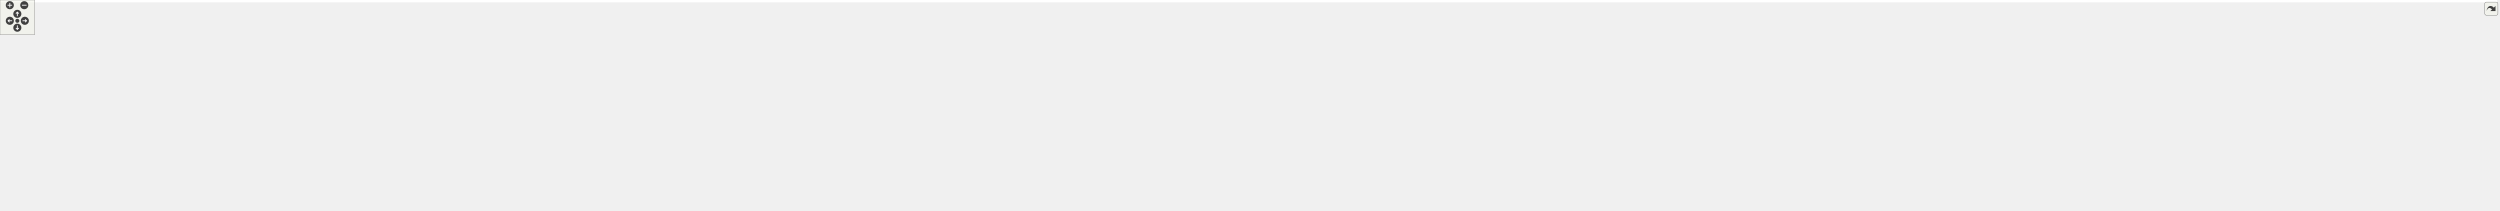
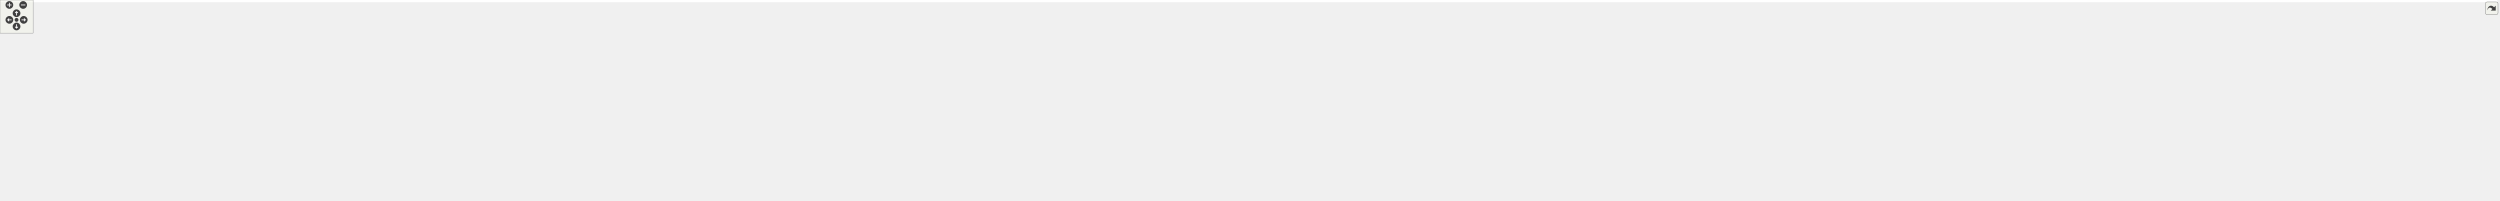
<svg xmlns="http://www.w3.org/2000/svg" xmlns:xlink="http://www.w3.org/1999/xlink" id="main" version="1.1" xml:space="preserve">
  <style type="text/css">
.edge:hover path { stroke: red; }
.edge:hover polygon { stroke: red; fill: red; }
</style>
  <defs>
    <circle id="rim" cx="0" cy="0" r="7" />
    <circle id="rim2" cx="0" cy="0" r="3.5" />
    <g id="zoomPlus">
      <use xlink:href="#rim" fill="#404040">
        <set attributeName="fill" to="#808080" begin="zoomplus.mouseover" end="zoomplus.mouseout" />
      </use>
      <path d="M-4,0h8M0,-4v8" fill="none" stroke="white" stroke-width="1.5" pointer-events="none" />
    </g>
    <g id="zoomMin">
      <use xlink:href="#rim" fill="#404040">
        <set attributeName="fill" to="#808080" begin="zoomminus.mouseover" end="zoomminus.mouseout" />
      </use>
      <path d="M-4,0h8" fill="none" stroke="white" stroke-width="1.5" pointer-events="none" />
    </g>
    <g id="dirArrow">
      <path fill="none" stroke="white" stroke-width="1.5" d="M0,-3.0v7 M-2.5,-0.5L0,-3.0L2.5,-0.5" />
    </g>
    <g id="resetDef">
      <use xlink:href="#rim2" fill="#404040">
        <set attributeName="fill" to="#808080" begin="reset.mouseover" end="reset.mouseout" />
      </use>
    </g>
  </defs>
  <svg id="graph" class="graph">
    <g id="viewport">
-       <polygon fill="white" stroke="transparent" points="-4,4 -4,-303 4323,-303 4323,4 -4,4" />
+       <polygon fill="white" stroke="transparent" points="-4,4 -4,-303 4528,-303 4528,4 -4,4" />
      <g id="node1" class="node">
        <g id="a_node1">
          <a xlink:title=" ">
-             <polygon fill="#bfbfbf" stroke="black" points="3598.5,-268.5 3598.5,-298.5 3720.5,-298.5 3720.5,-268.5 3598.5,-268.5" />
-             <text text-anchor="start" x="3606.5" y="-286.5" font-family="Helvetica,sans-Serif" font-size="10.00">include/m_Do/m_Do_ext</text>
-             <text text-anchor="middle" x="3659.5" y="-275.5" font-family="Helvetica,sans-Serif" font-size="10.00">/m_Do_ext.h</text>
+             <polygon fill="#bfbfbf" stroke="black" points="3719.5,-268.5 3719.5,-298.5 3841.5,-298.5 3841.5,-268.5 3719.5,-268.5" />
+             <text text-anchor="start" x="3727.5" y="-286.5" font-family="Helvetica,sans-Serif" font-size="10.00">include/m_Do/m_Do_ext</text>
+             <text text-anchor="middle" x="3780.5" y="-275.5" font-family="Helvetica,sans-Serif" font-size="10.00">/m_Do_ext.h</text>
          </a>
        </g>
      </g>
      <g id="node2" class="node">
        <g id="a_node2">
          <a xlink:href="d__com__inf__game_8cpp.html" target="_top" xlink:title=" ">
-             <polygon fill="white" stroke="black" points="4078,-0.5 4078,-30.5 4197,-30.5 4197,-0.5 4078,-0.5" />
-             <text text-anchor="start" x="4086" y="-18.5" font-family="Helvetica,sans-Serif" font-size="10.00">src/d/d_com/d_com_inf</text>
-             <text text-anchor="middle" x="4137.5" y="-7.5" font-family="Helvetica,sans-Serif" font-size="10.00">_game.cpp</text>
+             <polygon fill="white" stroke="black" points="4283,-0.5 4283,-30.5 4402,-30.5 4402,-0.5 4283,-0.5" />
+             <text text-anchor="start" x="4291" y="-18.5" font-family="Helvetica,sans-Serif" font-size="10.00">src/d/d_com/d_com_inf</text>
+             <text text-anchor="middle" x="4342.5" y="-7.5" font-family="Helvetica,sans-Serif" font-size="10.00">_game.cpp</text>
          </a>
        </g>
      </g>
      <g id="edge1" class="edge">
-         <path fill="none" stroke="midnightblue" d="M3730.54,-279.07C3840.11,-269.5 4047.39,-233.44 4140.5,-98 4154.3,-77.93 4148.2,-48.04 4142.71,-30.58" />
-         <polygon fill="midnightblue" stroke="midnightblue" points="3730.25,-275.58 3720.57,-279.89 3730.83,-282.56 3730.25,-275.58" />
+         <path fill="none" stroke="midnightblue" d="M3851.66,-269.89C3989.91,-243.78 4286.46,-179.38 4345.5,-98 4359.8,-78.29 4353.53,-48.27 4347.88,-30.7" />
+         <polygon fill="midnightblue" stroke="midnightblue" points="3850.77,-266.49 3841.58,-271.77 3852.06,-273.37 3850.77,-266.49" />
      </g>
      <g id="node3" class="node">
        <g id="a_node3">
          <a xlink:href="d__meter__HIO_8cpp.html" target="_top" xlink:title=" ">
-             <polygon fill="white" stroke="black" points="4204,-201.5 4204,-231.5 4319,-231.5 4319,-201.5 4204,-201.5" />
-             <text text-anchor="start" x="4212" y="-219.5" font-family="Helvetica,sans-Serif" font-size="10.00">src/d/d_meter/d_meter</text>
-             <text text-anchor="middle" x="4261.5" y="-208.5" font-family="Helvetica,sans-Serif" font-size="10.00">_HIO.cpp</text>
+             <polygon fill="white" stroke="black" points="4409,-201.5 4409,-231.5 4524,-231.5 4524,-201.5 4409,-201.5" />
+             <text text-anchor="start" x="4417" y="-219.5" font-family="Helvetica,sans-Serif" font-size="10.00">src/d/d_meter/d_meter</text>
+             <text text-anchor="middle" x="4466.5" y="-208.5" font-family="Helvetica,sans-Serif" font-size="10.00">_HIO.cpp</text>
          </a>
        </g>
      </g>
      <g id="edge2" class="edge">
-         <path fill="none" stroke="midnightblue" d="M3730.74,-278.07C3832.75,-271.19 4026.18,-256.16 4189.5,-232 4194.17,-231.31 4198.99,-230.52 4203.82,-229.66" />
-         <polygon fill="midnightblue" stroke="midnightblue" points="3730.3,-274.59 3720.56,-278.75 3730.77,-281.57 3730.3,-274.59" />
+         <path fill="none" stroke="midnightblue" d="M3851.83,-279.34C3966.6,-273.65 4199.18,-259.6 4394.5,-232 4399.17,-231.34 4404,-230.57 4408.83,-229.73" />
+         <polygon fill="midnightblue" stroke="midnightblue" points="3851.58,-275.85 3841.77,-279.83 3851.93,-282.84 3851.58,-275.85" />
      </g>
      <g id="node4" class="node">
        <g id="a_node4">
          <a xlink:href="m__Do__main_8cpp.html" target="_top" xlink:title=" ">
            <polygon fill="white" stroke="black" points="0,-73 0,-92 131,-92 131,-73 0,-73" />
            <text text-anchor="middle" x="65.5" y="-80" font-family="Helvetica,sans-Serif" font-size="10.00">src/m_Do/m_Do_main.cpp</text>
          </a>
        </g>
      </g>
      <g id="edge3" class="edge">
-         <path fill="none" stroke="midnightblue" d="M3588.25,-279.99C3399.84,-273.25 2872.88,-253.82 2434.5,-232 1412.7,-181.15 1150.96,-230.47 136.5,-98 125.27,-96.53 113.16,-94.31 102.18,-92.03" />
-         <polygon fill="midnightblue" stroke="midnightblue" points="3588.18,-283.49 3598.3,-280.35 3588.43,-276.49 3588.18,-283.49" />
+         <path fill="none" stroke="midnightblue" d="M3709.22,-280.05C3517.09,-273.35 2972.38,-253.8 2519.5,-232 1459.94,-181 1188.5,-234.27 136.5,-98 125.27,-96.55 113.16,-94.32 102.18,-92.05" />
+         <polygon fill="midnightblue" stroke="midnightblue" points="3709.35,-283.56 3719.46,-280.41 3709.59,-276.56 3709.35,-283.56" />
      </g>
      <g id="node5" class="node">
        <g id="a_node5">
          <a xlink:href="d__attention_8h.html" target="_top" xlink:title=" ">
-             <polygon fill="white" stroke="black" points="2443,-201.5 2443,-231.5 2550,-231.5 2550,-201.5 2443,-201.5" />
-             <text text-anchor="start" x="2451" y="-219.5" font-family="Helvetica,sans-Serif" font-size="10.00">include/d/d_attention</text>
-             <text text-anchor="middle" x="2496.5" y="-208.5" font-family="Helvetica,sans-Serif" font-size="10.00">/d_attention.h</text>
+             <polygon fill="white" stroke="black" points="2528,-201.5 2528,-231.5 2635,-231.5 2635,-201.5 2528,-201.5" />
+             <text text-anchor="start" x="2536" y="-219.5" font-family="Helvetica,sans-Serif" font-size="10.00">include/d/d_attention</text>
+             <text text-anchor="middle" x="2581.5" y="-208.5" font-family="Helvetica,sans-Serif" font-size="10.00">/d_attention.h</text>
          </a>
        </g>
      </g>
      <g id="edge4" class="edge">
-         <path fill="none" stroke="midnightblue" d="M3588.01,-278.5C3373.63,-266.52 2739.31,-231.07 2550.26,-220.5" />
-         <polygon fill="midnightblue" stroke="midnightblue" points="3588.02,-282.01 3598.2,-279.07 3588.41,-275.02 3588.02,-282.01" />
+         <path fill="none" stroke="midnightblue" d="M3709.29,-278.64C3490.09,-266.76 2828.62,-230.9 2635.18,-220.41" />
+         <polygon fill="midnightblue" stroke="midnightblue" points="3709.22,-282.14 3719.39,-279.19 3709.6,-275.15 3709.22,-282.14" />
      </g>
      <g id="node6" class="node">
        <g id="a_node6">
          <a xlink:href="d__com__inf__game_8h.html" target="_top" xlink:title=" ">
-             <polygon fill="white" stroke="black" points="1841.5,-134.5 1841.5,-164.5 1987.5,-164.5 1987.5,-134.5 1841.5,-134.5" />
-             <text text-anchor="start" x="1849.5" y="-152.5" font-family="Helvetica,sans-Serif" font-size="10.00">include/d/d_com/d_com</text>
-             <text text-anchor="middle" x="1914.5" y="-141.5" font-family="Helvetica,sans-Serif" font-size="10.00">_inf_game/d_com_inf_game.h</text>
+             <polygon fill="white" stroke="black" points="1908.5,-134.5 1908.5,-164.5 2054.5,-164.5 2054.5,-134.5 1908.5,-134.5" />
+             <text text-anchor="start" x="1916.5" y="-152.5" font-family="Helvetica,sans-Serif" font-size="10.00">include/d/d_com/d_com</text>
+             <text text-anchor="middle" x="1981.5" y="-141.5" font-family="Helvetica,sans-Serif" font-size="10.00">_inf_game/d_com_inf_game.h</text>
          </a>
        </g>
      </g>
      <g id="edge5" class="edge">
-         <path fill="none" stroke="midnightblue" d="M2432.61,-208.36C2323.75,-196.21 2102.95,-171.55 1987.92,-158.7" />
-         <polygon fill="midnightblue" stroke="midnightblue" points="2432.46,-211.87 2442.79,-209.5 2433.24,-204.91 2432.46,-211.87" />
+         <path fill="none" stroke="midnightblue" d="M2517.84,-208.6C2405.67,-196.45 2173.48,-171.3 2054.81,-158.44" />
+         <polygon fill="midnightblue" stroke="midnightblue" points="2517.67,-212.11 2527.99,-209.7 2518.43,-205.15 2517.67,-212.11" />
      </g>
      <g id="edge8" class="edge">
-         <path fill="none" stroke="midnightblue" d="M1997.8,-147.98C2394.71,-145.32 4076.59,-132.05 4118.5,-98 4138.35,-81.88 4139.88,-49.4 4138.91,-30.68" />
-         <polygon fill="midnightblue" stroke="midnightblue" points="1997.53,-144.48 1987.55,-148.05 1997.57,-151.48 1997.53,-144.48" />
+         <path fill="none" stroke="midnightblue" d="M2064.61,-148.09C2476.24,-145.92 4278.75,-134.31 4323.5,-98 4343.36,-81.89 4344.89,-49.41 4343.91,-30.68" />
+         <polygon fill="midnightblue" stroke="midnightblue" points="2064.55,-144.59 2054.57,-148.15 2064.58,-151.59 2064.55,-144.59" />
      </g>
      <g id="edge29" class="edge">
-         <path fill="none" stroke="midnightblue" d="M1830.96,-146.86C1503.07,-140.31 313.84,-115.56 145.5,-98 132.58,-96.65 118.62,-94.4 106.03,-92.07" />
-         <polygon fill="midnightblue" stroke="midnightblue" points="1831.27,-150.36 1841.34,-147.06 1831.41,-143.36 1831.27,-150.36" />
+         <path fill="none" stroke="midnightblue" d="M1898.14,-146.95C1562.65,-140.63 320.8,-116.19 145.5,-98 132.44,-96.65 118.31,-94.36 105.62,-92" />
+         <polygon fill="midnightblue" stroke="midnightblue" points="1898.21,-150.46 1908.27,-147.14 1898.34,-143.46 1898.21,-150.46" />
      </g>
      <g id="node7" class="node">
        <g id="a_node7">
          <a xlink:href="d__attention_8cpp.html" target="_top" xlink:title=" ">
            <polygon fill="white" stroke="black" points="53,-6 53,-25 160,-25 160,-6 53,-6" />
            <text text-anchor="middle" x="106.5" y="-13" font-family="Helvetica,sans-Serif" font-size="10.00">src/d/d_attention.cpp</text>
          </a>
        </g>
      </g>
      <g id="edge6" class="edge">
-         <path fill="none" stroke="midnightblue" d="M1831.38,-146.98C1490.56,-140.62 216.33,-115.72 178.5,-98 144.99,-82.3 120.59,-42.87 110.99,-25.25" />
-         <polygon fill="midnightblue" stroke="midnightblue" points="1831.36,-150.48 1841.43,-147.16 1831.49,-143.48 1831.36,-150.48" />
+         <path fill="none" stroke="midnightblue" d="M1898.37,-147.07C1549.26,-140.95 217.92,-116.44 178.5,-98 144.98,-82.32 120.58,-42.88 110.99,-25.25" />
+         <polygon fill="midnightblue" stroke="midnightblue" points="1898.35,-150.57 1908.41,-147.24 1898.47,-143.57 1898.35,-150.57" />
      </g>
      <g id="node8" class="node">
        <g id="a_node8">
          <a xlink:href="d__camera_8cpp.html" target="_top" xlink:title=" ">
            <polygon fill="white" stroke="black" points="516.5,-73 516.5,-92 618.5,-92 618.5,-73 516.5,-73" />
            <text text-anchor="middle" x="567.5" y="-80" font-family="Helvetica,sans-Serif" font-size="10.00">src/d/d_camera.cpp</text>
          </a>
        </g>
      </g>
      <g id="edge7" class="edge">
-         <path fill="none" stroke="midnightblue" d="M1831.09,-147.43C1584.31,-143.91 860.38,-130.98 626.5,-98 616.89,-96.65 606.57,-94.39 597.29,-92.06" />
-         <polygon fill="midnightblue" stroke="midnightblue" points="1831.38,-150.93 1841.43,-147.57 1831.48,-143.93 1831.38,-150.93" />
+         <path fill="none" stroke="midnightblue" d="M1897.74,-147.61C1642.03,-144.55 873.83,-132.63 626.5,-98 616.89,-96.65 606.57,-94.4 597.28,-92.07" />
+         <polygon fill="midnightblue" stroke="midnightblue" points="1898.04,-151.12 1908.08,-147.73 1898.12,-144.12 1898.04,-151.12" />
      </g>
      <g id="node9" class="node">
        <g id="a_node9">
          <a xlink:href="d__file__sel__info_8cpp.html" target="_top" xlink:title=" ">
            <polygon fill="white" stroke="black" points="636,-67.5 636,-97.5 725,-97.5 725,-67.5 636,-67.5" />
            <text text-anchor="start" x="644" y="-85.5" font-family="Helvetica,sans-Serif" font-size="10.00">src/d/d_file/d_file</text>
            <text text-anchor="middle" x="680.5" y="-74.5" font-family="Helvetica,sans-Serif" font-size="10.00">_sel_info.cpp</text>
          </a>
        </g>
      </g>
      <g id="edge9" class="edge">
-         <path fill="none" stroke="midnightblue" d="M1831.26,-147.31C1598.87,-143.62 946.31,-130.56 734.5,-98 731.43,-97.53 728.28,-96.95 725.13,-96.29" />
-         <polygon fill="midnightblue" stroke="midnightblue" points="1831.29,-150.81 1841.34,-147.47 1831.4,-143.81 1831.29,-150.81" />
+         <path fill="none" stroke="midnightblue" d="M1898.19,-147.53C1656.79,-144.35 959.78,-132.37 734.5,-98 731.43,-97.53 728.28,-96.95 725.13,-96.3" />
+         <polygon fill="midnightblue" stroke="midnightblue" points="1898.26,-151.04 1908.3,-147.67 1898.35,-144.04 1898.26,-151.04" />
      </g>
      <g id="node10" class="node">
        <g id="a_node10">
          <a xlink:href="d__item_8cpp.html" target="_top" xlink:title=" ">
            <polygon fill="white" stroke="black" points="678,-6 678,-25 799,-25 799,-6 678,-6" />
            <text text-anchor="middle" x="738.5" y="-13" font-family="Helvetica,sans-Serif" font-size="10.00">src/d/d_item/d_item.cpp</text>
          </a>
        </g>
      </g>
      <g id="edge10" class="edge">
-         <path fill="none" stroke="midnightblue" d="M1830.87,-147.05C1531.62,-141.68 530.59,-121.93 507.5,-98 497.93,-88.08 498.86,-77.73 507.5,-67 518.49,-53.35 617.59,-35.44 682.37,-25.03" />
-         <polygon fill="midnightblue" stroke="midnightblue" points="1831.15,-150.56 1841.21,-147.24 1831.28,-143.56 1831.15,-150.56" />
+         <path fill="none" stroke="midnightblue" d="M1898.04,-147.2C1589.78,-142.18 531.81,-123.16 507.5,-98 497.93,-88.09 498.86,-77.73 507.5,-67 518.49,-53.35 617.59,-35.44 682.37,-25.03" />
+         <polygon fill="midnightblue" stroke="midnightblue" points="1898.2,-150.7 1908.26,-147.36 1898.31,-143.7 1898.2,-150.7" />
      </g>
      <g id="node11" class="node">
        <g id="a_node11">
          <a xlink:href="d__kankyo__rain_8cpp.html" target="_top" xlink:title=" ">
            <polygon fill="white" stroke="black" points="858,-67.5 858,-97.5 985,-97.5 985,-67.5 858,-67.5" />
            <text text-anchor="start" x="866" y="-85.5" font-family="Helvetica,sans-Serif" font-size="10.00">src/d/d_kankyo/d_kankyo</text>
            <text text-anchor="middle" x="921.5" y="-74.5" font-family="Helvetica,sans-Serif" font-size="10.00">_rain.cpp</text>
          </a>
        </g>
      </g>
      <g id="edge11" class="edge">
-         <path fill="none" stroke="midnightblue" d="M1830.97,-147.94C1668.85,-145.96 1300.49,-137.12 993.5,-98 990.72,-97.65 987.88,-97.24 985.02,-96.81" />
-         <polygon fill="midnightblue" stroke="midnightblue" points="1831.31,-151.44 1841.35,-148.06 1831.39,-144.44 1831.31,-151.44" />
+         <path fill="none" stroke="midnightblue" d="M1898.2,-148.38C1727.69,-147.23 1326.88,-139.86 993.5,-98 990.72,-97.65 987.88,-97.25 985.02,-96.82" />
+         <polygon fill="midnightblue" stroke="midnightblue" points="1898.33,-151.88 1908.36,-148.45 1898.38,-144.88 1898.33,-151.88" />
      </g>
      <g id="node12" class="node">
        <g id="a_node12">
          <a xlink:href="d__kankyo__wether_8cpp.html" target="_top" xlink:title=" ">
            <polygon fill="white" stroke="black" points="1003,-67.5 1003,-97.5 1130,-97.5 1130,-67.5 1003,-67.5" />
            <text text-anchor="start" x="1011" y="-85.5" font-family="Helvetica,sans-Serif" font-size="10.00">src/d/d_kankyo/d_kankyo</text>
            <text text-anchor="middle" x="1066.5" y="-74.5" font-family="Helvetica,sans-Serif" font-size="10.00">_wether.cpp</text>
          </a>
        </g>
      </g>
      <g id="edge12" class="edge">
-         <path fill="none" stroke="midnightblue" d="M1831.03,-146.73C1688.47,-142.88 1389.19,-131.25 1138.5,-98 1135.72,-97.63 1132.88,-97.22 1130.03,-96.77" />
-         <polygon fill="midnightblue" stroke="midnightblue" points="1831.34,-150.23 1841.43,-147 1831.53,-143.24 1831.34,-150.23" />
+         <path fill="none" stroke="midnightblue" d="M1898.28,-147.34C1746.61,-144.38 1415.29,-133.99 1138.5,-98 1135.72,-97.64 1132.88,-97.23 1130.02,-96.79" />
+         <polygon fill="midnightblue" stroke="midnightblue" points="1898.38,-150.84 1908.45,-147.53 1898.52,-143.84 1898.38,-150.84" />
      </g>
      <g id="node13" class="node">
        <g id="a_node13">
          <a xlink:href="d__kankyo_8cpp.html" target="_top" xlink:title=" ">
            <polygon fill="white" stroke="black" points="1148,-73 1148,-92 1249,-92 1249,-73 1148,-73" />
            <text text-anchor="middle" x="1198.5" y="-80" font-family="Helvetica,sans-Serif" font-size="10.00">src/d/d_kankyo.cpp</text>
          </a>
        </g>
      </g>
      <g id="edge13" class="edge">
-         <path fill="none" stroke="midnightblue" d="M1830.84,-146.46C1705.5,-142.43 1461.86,-130.74 1257.5,-98 1248.23,-96.52 1238.28,-94.31 1229.23,-92.07" />
-         <polygon fill="midnightblue" stroke="midnightblue" points="1831.02,-149.97 1841.12,-146.79 1831.24,-142.98 1831.02,-149.97" />
+         <path fill="none" stroke="midnightblue" d="M1898.05,-147.31C1762.77,-144.35 1487.56,-134.02 1257.5,-98 1248.12,-96.53 1238.04,-94.3 1228.92,-92.03" />
+         <polygon fill="midnightblue" stroke="midnightblue" points="1898.26,-150.82 1908.33,-147.53 1898.41,-143.82 1898.26,-150.82" />
      </g>
      <g id="node14" class="node">
        <g id="a_node14">
          <a xlink:href="d__kantera__icon__meter_8cpp.html" target="_top" xlink:title=" ">
            <polygon fill="white" stroke="black" points="1267,-67.5 1267,-97.5 1374,-97.5 1374,-67.5 1267,-67.5" />
            <text text-anchor="start" x="1275" y="-85.5" font-family="Helvetica,sans-Serif" font-size="10.00">src/d/d_kantera_icon</text>
            <text text-anchor="middle" x="1320.5" y="-74.5" font-family="Helvetica,sans-Serif" font-size="10.00">_meter.cpp</text>
          </a>
        </g>
      </g>
      <g id="edge14" class="edge">
-         <path fill="none" stroke="midnightblue" d="M1831.16,-144.08C1726.05,-137.71 1540,-123.77 1382.5,-98 1379.77,-97.55 1376.99,-97.06 1374.18,-96.52" />
-         <polygon fill="midnightblue" stroke="midnightblue" points="1831.2,-147.59 1841.39,-144.69 1831.61,-140.6 1831.2,-147.59" />
+         <path fill="none" stroke="midnightblue" d="M1898,-145.3C1781.83,-139.98 1565.11,-126.89 1382.5,-98 1379.77,-97.57 1376.98,-97.08 1374.17,-96.56" />
+         <polygon fill="midnightblue" stroke="midnightblue" points="1898.1,-148.81 1908.24,-145.76 1898.41,-141.82 1898.1,-148.81" />
      </g>
      <g id="node15" class="node">
        <g id="a_node15">
          <a xlink:href="d__meter__button_8cpp.html" target="_top" xlink:title=" ">
            <polygon fill="white" stroke="black" points="1392,-67.5 1392,-97.5 1507,-97.5 1507,-67.5 1392,-67.5" />
            <text text-anchor="start" x="1400" y="-85.5" font-family="Helvetica,sans-Serif" font-size="10.00">src/d/d_meter/d_meter</text>
            <text text-anchor="middle" x="1449.5" y="-74.5" font-family="Helvetica,sans-Serif" font-size="10.00">_button.cpp</text>
          </a>
        </g>
      </g>
      <g id="edge15" class="edge">
-         <path fill="none" stroke="midnightblue" d="M1831.27,-140.18C1750.32,-131.57 1624.04,-116.75 1515.5,-98 1512.73,-97.52 1509.89,-97 1507.03,-96.46" />
-         <polygon fill="midnightblue" stroke="midnightblue" points="1831.09,-143.68 1841.4,-141.25 1831.82,-136.72 1831.09,-143.68" />
+         <path fill="none" stroke="midnightblue" d="M1898.15,-142.21C1804.63,-134.51 1648.58,-119.76 1515.5,-98 1512.72,-97.55 1509.88,-97.05 1507.02,-96.52" />
+         <polygon fill="midnightblue" stroke="midnightblue" points="1897.87,-145.7 1908.12,-143.02 1898.44,-138.72 1897.87,-145.7" />
      </g>
      <g id="node16" class="node">
        <g id="a_node16">
          <a xlink:href="d__meter__haihai_8cpp.html" target="_top" xlink:title=" ">
            <polygon fill="white" stroke="black" points="1525,-67.5 1525,-97.5 1640,-97.5 1640,-67.5 1525,-67.5" />
            <text text-anchor="start" x="1533" y="-85.5" font-family="Helvetica,sans-Serif" font-size="10.00">src/d/d_meter/d_meter</text>
            <text text-anchor="middle" x="1582.5" y="-74.5" font-family="Helvetica,sans-Serif" font-size="10.00">_haihai.cpp</text>
          </a>
        </g>
      </g>
      <g id="edge16" class="edge">
-         <path fill="none" stroke="midnightblue" d="M1831.35,-133.35C1778.84,-123.62 1709.61,-110.51 1648.5,-98 1645.74,-97.44 1642.92,-96.85 1640.07,-96.25" />
-         <polygon fill="midnightblue" stroke="midnightblue" points="1830.82,-136.81 1841.28,-135.18 1832.09,-129.92 1830.82,-136.81" />
+         <path fill="none" stroke="midnightblue" d="M1898.03,-137.39C1830.53,-128.04 1733.13,-113.7 1648.5,-98 1645.73,-97.49 1642.9,-96.94 1640.05,-96.38" />
+         <polygon fill="midnightblue" stroke="midnightblue" points="1897.8,-140.89 1908.19,-138.79 1898.76,-133.96 1897.8,-140.89" />
      </g>
      <g id="node17" class="node">
        <g id="a_node17">
          <a xlink:href="d__meter__hakusha_8cpp.html" target="_top" xlink:title=" ">
            <polygon fill="white" stroke="black" points="1658,-67.5 1658,-97.5 1773,-97.5 1773,-67.5 1658,-67.5" />
            <text text-anchor="start" x="1666" y="-85.5" font-family="Helvetica,sans-Serif" font-size="10.00">src/d/d_meter/d_meter</text>
            <text text-anchor="middle" x="1715.5" y="-74.5" font-family="Helvetica,sans-Serif" font-size="10.00">_hakusha.cpp</text>
          </a>
        </g>
      </g>
      <g id="edge17" class="edge">
-         <path fill="none" stroke="midnightblue" d="M1861.62,-131.23C1829.43,-120.71 1788.83,-107.45 1758.6,-97.58" />
-         <polygon fill="midnightblue" stroke="midnightblue" points="1860.73,-134.62 1871.32,-134.4 1862.9,-127.96 1860.73,-134.62" />
+         <path fill="none" stroke="midnightblue" d="M1914.19,-132.05C1870.7,-121.43 1814.7,-107.74 1773.25,-97.61" />
+         <polygon fill="midnightblue" stroke="midnightblue" points="1913.56,-135.5 1924.11,-134.48 1915.23,-128.7 1913.56,-135.5" />
      </g>
      <g id="node18" class="node">
        <g id="a_node18">
          <a xlink:href="d__meter__map_8cpp.html" target="_top" xlink:title=" ">
            <polygon fill="white" stroke="black" points="1791,-67.5 1791,-97.5 1906,-97.5 1906,-67.5 1791,-67.5" />
            <text text-anchor="start" x="1799" y="-85.5" font-family="Helvetica,sans-Serif" font-size="10.00">src/d/d_meter/d_meter</text>
            <text text-anchor="middle" x="1848.5" y="-74.5" font-family="Helvetica,sans-Serif" font-size="10.00">_map.cpp</text>
          </a>
        </g>
      </g>
      <g id="edge18" class="edge">
-         <path fill="none" stroke="midnightblue" d="M1892.99,-127.31C1883.09,-117.56 1871.61,-106.26 1862.79,-97.58" />
-         <polygon fill="midnightblue" stroke="midnightblue" points="1890.6,-129.87 1900.18,-134.4 1895.51,-124.89 1890.6,-129.87" />
+         <path fill="none" stroke="midnightblue" d="M1943.63,-129.99C1922.55,-119.69 1896.72,-107.07 1877.3,-97.58" />
+         <polygon fill="midnightblue" stroke="midnightblue" points="1942.12,-133.15 1952.64,-134.4 1945.19,-126.86 1942.12,-133.15" />
      </g>
      <g id="node19" class="node">
        <g id="a_node19">
          <a xlink:href="d__meter__string_8cpp.html" target="_top" xlink:title=" ">
            <polygon fill="white" stroke="black" points="1924,-67.5 1924,-97.5 2039,-97.5 2039,-67.5 1924,-67.5" />
            <text text-anchor="start" x="1932" y="-85.5" font-family="Helvetica,sans-Serif" font-size="10.00">src/d/d_meter/d_meter</text>
            <text text-anchor="middle" x="1981.5" y="-74.5" font-family="Helvetica,sans-Serif" font-size="10.00">_string.cpp</text>
          </a>
        </g>
      </g>
      <g id="edge19" class="edge">
-         <path fill="none" stroke="midnightblue" d="M1936.34,-127.31C1946.39,-117.56 1958.04,-106.26 1966.99,-97.58" />
-         <polygon fill="midnightblue" stroke="midnightblue" points="1933.78,-124.92 1929.04,-134.4 1938.65,-129.94 1933.78,-124.92" />
+         <path fill="none" stroke="midnightblue" d="M1981.5,-124.11C1981.5,-115.15 1981.5,-105.32 1981.5,-97.58" />
+         <polygon fill="midnightblue" stroke="midnightblue" points="1978,-124.4 1981.5,-134.4 1985,-124.4 1978,-124.4" />
      </g>
      <g id="node20" class="node">
        <g id="a_node20">
          <a xlink:href="d__meter2__draw_8cpp.html" target="_top" xlink:title=" ">
            <polygon fill="white" stroke="black" points="2057,-67.5 2057,-97.5 2182,-97.5 2182,-67.5 2057,-67.5" />
            <text text-anchor="start" x="2065" y="-85.5" font-family="Helvetica,sans-Serif" font-size="10.00">src/d/d_meter2/d_meter2</text>
            <text text-anchor="middle" x="2119.5" y="-74.5" font-family="Helvetica,sans-Serif" font-size="10.00">_draw.cpp</text>
          </a>
        </g>
      </g>
      <g id="edge20" class="edge">
-         <path fill="none" stroke="midnightblue" d="M1968.29,-131.44C2001.52,-120.91 2043.65,-107.55 2075,-97.61" />
-         <polygon fill="midnightblue" stroke="midnightblue" points="1967.2,-128.12 1958.73,-134.48 1969.32,-134.79 1967.2,-128.12" />
+         <path fill="none" stroke="midnightblue" d="M2020.5,-130.13C2042.43,-119.8 2069.37,-107.11 2089.61,-97.58" />
+         <polygon fill="midnightblue" stroke="midnightblue" points="2019,-126.97 2011.44,-134.4 2021.98,-133.3 2019,-126.97" />
      </g>
      <g id="node21" class="node">
        <g id="a_node21">
          <a xlink:href="d__meter2__info_8cpp.html" target="_top" xlink:title=" ">
            <polygon fill="white" stroke="black" points="2200,-67.5 2200,-97.5 2325,-97.5 2325,-67.5 2200,-67.5" />
            <text text-anchor="start" x="2208" y="-85.5" font-family="Helvetica,sans-Serif" font-size="10.00">src/d/d_meter2/d_meter2</text>
            <text text-anchor="middle" x="2262.5" y="-74.5" font-family="Helvetica,sans-Serif" font-size="10.00">_info.cpp</text>
          </a>
        </g>
      </g>
      <g id="edge21" class="edge">
-         <path fill="none" stroke="midnightblue" d="M1997.8,-133.66C2052.6,-123.79 2125.88,-110.42 2190.5,-98 2193.51,-97.42 2196.58,-96.83 2199.68,-96.22" />
-         <polygon fill="midnightblue" stroke="midnightblue" points="1997.01,-130.24 1987.79,-135.46 1998.25,-137.13 1997.01,-130.24" />
+         <path fill="none" stroke="midnightblue" d="M2052.03,-132.19C2098.05,-121.54 2157.52,-107.78 2201.5,-97.61" />
+         <polygon fill="midnightblue" stroke="midnightblue" points="2051.08,-128.81 2042.13,-134.48 2052.66,-135.63 2051.08,-128.81" />
      </g>
      <g id="node22" class="node">
        <g id="a_node22">
          <a xlink:href="d__meter2_8cpp.html" target="_top" xlink:title=" ">
            <polygon fill="white" stroke="black" points="2343.5,-73 2343.5,-92 2443.5,-92 2443.5,-73 2343.5,-73" />
            <text text-anchor="middle" x="2393.5" y="-80" font-family="Helvetica,sans-Serif" font-size="10.00">src/d/d_meter2.cpp</text>
          </a>
        </g>
      </g>
      <g id="edge22" class="edge">
-         <path fill="none" stroke="midnightblue" d="M1997.65,-141.38C2082.5,-133.43 2217.79,-118.88 2333.5,-98 2342.57,-96.36 2352.32,-94.19 2361.26,-92.03" />
-         <polygon fill="midnightblue" stroke="midnightblue" points="1997.19,-137.9 1987.55,-142.31 1997.83,-144.87 1997.19,-137.9" />
+         <path fill="none" stroke="midnightblue" d="M2064.95,-138.79C2136.51,-129.92 2242.2,-115.54 2333.5,-98 2342.34,-96.3 2351.84,-94.16 2360.61,-92.04" />
+         <polygon fill="midnightblue" stroke="midnightblue" points="2064.14,-135.36 2054.64,-140.06 2065,-142.31 2064.14,-135.36" />
      </g>
      <g id="node23" class="node">
        <g id="a_node23">
          <a xlink:href="d__save_8cpp.html" target="_top" xlink:title=" ">
            <polygon fill="white" stroke="black" points="2462,-73 2462,-92 2587,-92 2587,-73 2462,-73" />
            <text text-anchor="middle" x="2524.5" y="-80" font-family="Helvetica,sans-Serif" font-size="10.00">src/d/d_save/d_save.cpp</text>
          </a>
        </g>
      </g>
      <g id="edge23" class="edge">
-         <path fill="none" stroke="midnightblue" d="M1997.89,-143.4C2103.92,-136.29 2292.46,-121.56 2452.5,-98 2463.48,-96.38 2475.31,-94.19 2486.14,-92" />
-         <polygon fill="midnightblue" stroke="midnightblue" points="1997.63,-139.91 1987.89,-144.07 1998.1,-146.9 1997.63,-139.91" />
+         <path fill="none" stroke="midnightblue" d="M2064.85,-141.9C2159.22,-133.88 2317.41,-118.8 2452.5,-98 2463.21,-96.35 2474.75,-94.2 2485.38,-92.06" />
+         <polygon fill="midnightblue" stroke="midnightblue" points="2064.46,-138.42 2054.79,-142.74 2065.05,-145.39 2064.46,-138.42" />
      </g>
      <g id="node24" class="node">
        <g id="a_node24">
          <a xlink:href="d__save__HIO_8cpp.html" target="_top" xlink:title=" ">
            <polygon fill="white" stroke="black" points="2605,-67.5 2605,-97.5 2712,-97.5 2712,-67.5 2605,-67.5" />
            <text text-anchor="start" x="2613" y="-85.5" font-family="Helvetica,sans-Serif" font-size="10.00">src/d/d_save/d_save</text>
            <text text-anchor="middle" x="2658.5" y="-74.5" font-family="Helvetica,sans-Serif" font-size="10.00">_HIO.cpp</text>
          </a>
        </g>
      </g>
      <g id="edge24" class="edge">
-         <path fill="none" stroke="midnightblue" d="M1997.79,-146.51C2126.75,-142.49 2382.25,-130.78 2596.5,-98 2599.23,-97.58 2602.02,-97.11 2604.83,-96.59" />
-         <polygon fill="midnightblue" stroke="midnightblue" points="1997.48,-143.02 1987.59,-146.82 1997.69,-150.01 1997.48,-143.02" />
+         <path fill="none" stroke="midnightblue" d="M2064.77,-145.46C2183.26,-140.27 2407.05,-127.28 2595.5,-98 2598.61,-97.52 2601.78,-96.97 2604.99,-96.37" />
+         <polygon fill="midnightblue" stroke="midnightblue" points="2064.52,-141.97 2054.68,-145.89 2064.82,-148.96 2064.52,-141.97" />
      </g>
      <g id="node25" class="node">
        <g id="a_node25">
          <a xlink:href="d__stage_8cpp.html" target="_top" xlink:title=" ">
            <polygon fill="white" stroke="black" points="2730.5,-73 2730.5,-92 2824.5,-92 2824.5,-73 2730.5,-73" />
            <text text-anchor="middle" x="2777.5" y="-80" font-family="Helvetica,sans-Serif" font-size="10.00">src/d/d_stage.cpp</text>
          </a>
        </g>
      </g>
      <g id="edge25" class="edge">
-         <path fill="none" stroke="midnightblue" d="M1997.92,-148.51C2145.01,-147.35 2459.7,-139.69 2721.5,-98 2730.53,-96.56 2740.21,-94.32 2748.95,-92.01" />
-         <polygon fill="midnightblue" stroke="midnightblue" points="1997.6,-145.01 1987.62,-148.58 1997.65,-152.01 1997.6,-145.01" />
+         <path fill="none" stroke="midnightblue" d="M2064.8,-147.83C2202.4,-145.6 2485.42,-136.28 2721.5,-98 2730.42,-96.55 2739.99,-94.33 2748.65,-92.06" />
+         <polygon fill="midnightblue" stroke="midnightblue" points="2064.69,-144.33 2054.75,-147.98 2064.8,-151.33 2064.69,-144.33" />
      </g>
      <g id="node26" class="node">
        <g id="a_node26">
          <a xlink:href="f__pc__manager_8cpp.html" target="_top" xlink:title=" ">
            <polygon fill="white" stroke="black" points="458.5,-6 458.5,-25 598.5,-25 598.5,-6 458.5,-6" />
            <text text-anchor="middle" x="528.5" y="-13" font-family="Helvetica,sans-Serif" font-size="10.00">src/f/f_pc/f_pc_manager.cpp</text>
          </a>
        </g>
      </g>
      <g id="edge26" class="edge">
-         <path fill="none" stroke="midnightblue" d="M1830.79,-147.07C1530.04,-141.75 520.77,-122.11 497.5,-98 477.32,-77.08 504.85,-41.7 519.87,-25.31" />
-         <polygon fill="midnightblue" stroke="midnightblue" points="1831.12,-150.58 1841.18,-147.26 1831.25,-143.58 1831.12,-150.58" />
+         <path fill="none" stroke="midnightblue" d="M1898,-147.21C1588.33,-142.25 522,-123.34 497.5,-98 477.3,-77.1 504.84,-41.71 519.87,-25.32" />
+         <polygon fill="midnightblue" stroke="midnightblue" points="1898.21,-150.72 1908.26,-147.38 1898.32,-143.72 1898.21,-150.72" />
      </g>
      <g id="node27" class="node">
        <g id="a_node27">
          <a xlink:href="m__Do__audio_8cpp.html" target="_top" xlink:title=" ">
            <polygon fill="white" stroke="black" points="2842.5,-73 2842.5,-92 2976.5,-92 2976.5,-73 2842.5,-73" />
            <text text-anchor="middle" x="2909.5" y="-80" font-family="Helvetica,sans-Serif" font-size="10.00">src/m_Do/m_Do_audio.cpp</text>
          </a>
        </g>
      </g>
      <g id="edge27" class="edge">
-         <path fill="none" stroke="midnightblue" d="M1998.12,-147.64C2159.99,-145.14 2527.17,-135.47 2833.5,-98 2845.5,-96.53 2858.46,-94.3 2870.21,-92.03" />
-         <polygon fill="midnightblue" stroke="midnightblue" points="1997.71,-144.14 1987.76,-147.79 1997.81,-151.14 1997.71,-144.14" />
+         <path fill="none" stroke="midnightblue" d="M2064.98,-147.13C2217.95,-143.82 2553.21,-132.9 2833.5,-98 2845.36,-96.52 2858.16,-94.32 2869.82,-92.08" />
+         <polygon fill="midnightblue" stroke="midnightblue" points="2064.66,-143.64 2054.73,-147.35 2064.8,-150.63 2064.66,-143.64" />
      </g>
      <g id="node28" class="node">
        <g id="a_node28">
          <a xlink:href="m__Do__lib_8cpp.html" target="_top" xlink:title=" ">
            <polygon fill="white" stroke="black" points="2994.5,-73 2994.5,-92 3114.5,-92 3114.5,-73 2994.5,-73" />
            <text text-anchor="middle" x="3054.5" y="-80" font-family="Helvetica,sans-Serif" font-size="10.00">src/m_Do/m_Do_lib.cpp</text>
          </a>
        </g>
      </g>
      <g id="edge28" class="edge">
-         <path fill="none" stroke="midnightblue" d="M1997.8,-149.09C2178.48,-149.39 2619.63,-144.76 2985.5,-98 2996.55,-96.59 3008.46,-94.35 3019.23,-92.05" />
-         <polygon fill="midnightblue" stroke="midnightblue" points="1997.58,-145.59 1987.57,-149.07 1997.56,-152.59 1997.58,-145.59" />
+         <path fill="none" stroke="midnightblue" d="M2064.63,-148.71C2237.05,-148.19 2645.88,-141.95 2985.5,-98 2996.55,-96.57 3008.46,-94.32 3019.23,-92.02" />
+         <polygon fill="midnightblue" stroke="midnightblue" points="2064.6,-145.21 2054.6,-148.74 2064.61,-152.21 2064.6,-145.21" />
      </g>
      <g id="node29" class="node">
        <g id="a_node29">
          <a xlink:href="m__Do__ext_8cpp.html" target="_top" xlink:title=" ">
            <polygon fill="white" stroke="black" points="3133,-73 3133,-92 3256,-92 3256,-73 3133,-73" />
            <text text-anchor="middle" x="3194.5" y="-80" font-family="Helvetica,sans-Serif" font-size="10.00">src/m_Do/m_Do_ext.cpp</text>
          </a>
        </g>
      </g>
      <g id="edge30" class="edge">
-         <path fill="none" stroke="midnightblue" d="M1998.02,-146.75C2234.4,-141.52 2905.06,-124.69 3123.5,-98 3134.86,-96.61 3147.12,-94.38 3158.2,-92.08" />
-         <polygon fill="midnightblue" stroke="midnightblue" points="1997.69,-143.26 1987.77,-146.98 1997.84,-150.25 1997.69,-143.26" />
+         <path fill="none" stroke="midnightblue" d="M2064.79,-149.29C2253.81,-150.1 2729.44,-146.64 3123.5,-98 3134.86,-96.6 3147.12,-94.36 3158.2,-92.06" />
+         <polygon fill="midnightblue" stroke="midnightblue" points="2064.66,-145.79 2054.65,-149.24 2064.63,-152.79 2064.66,-145.79" />
      </g>
      <g id="node30" class="node">
        <g id="a_node30">
-           <a xlink:href="Z2EnvSeMgr_8cpp.html" target="_top" xlink:title=" ">
-             <polygon fill="white" stroke="black" points="3274,-73 3274,-92 3435,-92 3435,-73 3274,-73" />
-             <text text-anchor="middle" x="3354.5" y="-80" font-family="Helvetica,sans-Serif" font-size="10.00">libs/Z2AudioLib/Z2EnvSeMgr.cpp</text>
+           <a xlink:href="m__Do__MemCardRWmng_8cpp.html" target="_top" xlink:title=" ">
+             <polygon fill="white" stroke="black" points="3274,-73 3274,-92 3461,-92 3461,-73 3274,-73" />
+             <text text-anchor="middle" x="3367.5" y="-80" font-family="Helvetica,sans-Serif" font-size="10.00">src/m_Do/m_Do_MemCardRWmng.cpp</text>
          </a>
        </g>
      </g>
      <g id="edge31" class="edge">
-         <path fill="none" stroke="midnightblue" d="M1997.69,-148.97C2209.69,-149.41 2787.25,-145.71 3265.5,-98 3279.68,-96.59 3295.02,-94.34 3308.91,-92.04" />
-         <polygon fill="midnightblue" stroke="midnightblue" points="1997.58,-145.47 1987.58,-148.95 1997.57,-152.47 1997.58,-145.47" />
+         <path fill="none" stroke="midnightblue" d="M2064.86,-148.16C2269.67,-146.68 2813.77,-138.88 3265.5,-98 3281.62,-96.54 3299.09,-94.3 3314.94,-92.02" />
+         <polygon fill="midnightblue" stroke="midnightblue" points="2064.75,-144.66 2054.78,-148.23 2064.8,-151.66 2064.75,-144.66" />
      </g>
      <g id="node31" class="node">
        <g id="a_node31">
-           <a xlink:href="Z2LinkMgr_8cpp.html" target="_top" xlink:title=" ">
-             <polygon fill="white" stroke="black" points="3453.5,-73 3453.5,-92 3605.5,-92 3605.5,-73 3453.5,-73" />
-             <text text-anchor="middle" x="3529.5" y="-80" font-family="Helvetica,sans-Serif" font-size="10.00">libs/Z2AudioLib/Z2LinkMgr.cpp</text>
+           <a xlink:href="Z2EnvSeMgr_8cpp.html" target="_top" xlink:title=" ">
+             <polygon fill="white" stroke="black" points="3479,-73 3479,-92 3640,-92 3640,-73 3479,-73" />
+             <text text-anchor="middle" x="3559.5" y="-80" font-family="Helvetica,sans-Serif" font-size="10.00">libs/Z2AudioLib/Z2EnvSeMgr.cpp</text>
          </a>
        </g>
      </g>
      <g id="edge32" class="edge">
-         <path fill="none" stroke="midnightblue" d="M1998.32,-147.24C2275.42,-142.82 3160.44,-126.78 3444.5,-98 3458.2,-96.61 3473.03,-94.35 3486.41,-92.02" />
-         <polygon fill="midnightblue" stroke="midnightblue" points="1997.88,-143.74 1987.94,-147.4 1997.99,-150.74 1997.88,-143.74" />
+         <path fill="none" stroke="midnightblue" d="M2064.94,-147.07C2336.67,-142.21 3194.58,-125.04 3470.5,-98 3484.68,-96.61 3500.02,-94.38 3513.91,-92.07" />
+         <polygon fill="midnightblue" stroke="midnightblue" points="2064.68,-143.58 2054.75,-147.26 2064.81,-150.58 2064.68,-143.58" />
      </g>
      <g id="node32" class="node">
        <g id="a_node32">
-           <a xlink:href="Z2SceneMgr_8cpp.html" target="_top" xlink:title=" ">
-             <polygon fill="white" stroke="black" points="3624,-73 3624,-92 3785,-92 3785,-73 3624,-73" />
-             <text text-anchor="middle" x="3704.5" y="-80" font-family="Helvetica,sans-Serif" font-size="10.00">libs/Z2AudioLib/Z2SceneMgr.cpp</text>
+           <a xlink:href="Z2LinkMgr_8cpp.html" target="_top" xlink:title=" ">
+             <polygon fill="white" stroke="black" points="3658.5,-73 3658.5,-92 3810.5,-92 3810.5,-73 3658.5,-73" />
+             <text text-anchor="middle" x="3734.5" y="-80" font-family="Helvetica,sans-Serif" font-size="10.00">libs/Z2AudioLib/Z2LinkMgr.cpp</text>
          </a>
        </g>
      </g>
      <g id="edge33" class="edge">
-         <path fill="none" stroke="midnightblue" d="M1997.92,-147.46C2294.23,-143.54 3295.31,-128.32 3614.5,-98 3629,-96.62 3644.7,-94.36 3658.86,-92.03" />
-         <polygon fill="midnightblue" stroke="midnightblue" points="1997.63,-143.96 1987.68,-147.59 1997.72,-150.96 1997.63,-143.96" />
+         <path fill="none" stroke="midnightblue" d="M2064.85,-147.51C2357.48,-143.78 3337,-129.23 3649.5,-98 3663.2,-96.63 3678.04,-94.37 3691.42,-92.04" />
+         <polygon fill="midnightblue" stroke="midnightblue" points="2064.69,-144.01 2054.74,-147.64 2064.78,-151.01 2064.69,-144.01" />
      </g>
      <g id="node33" class="node">
        <g id="a_node33">
-           <a xlink:href="Z2SoundMgr_8cpp.html" target="_top" xlink:title=" ">
-             <polygon fill="white" stroke="black" points="3803,-73 3803,-92 3964,-92 3964,-73 3803,-73" />
-             <text text-anchor="middle" x="3883.5" y="-80" font-family="Helvetica,sans-Serif" font-size="10.00">libs/Z2AudioLib/Z2SoundMgr.cpp</text>
+           <a xlink:href="Z2SceneMgr_8cpp.html" target="_top" xlink:title=" ">
+             <polygon fill="white" stroke="black" points="3829,-73 3829,-92 3990,-92 3990,-73 3829,-73" />
+             <text text-anchor="middle" x="3909.5" y="-80" font-family="Helvetica,sans-Serif" font-size="10.00">libs/Z2AudioLib/Z2SceneMgr.cpp</text>
          </a>
        </g>
      </g>
      <g id="edge34" class="edge">
-         <path fill="none" stroke="midnightblue" d="M1998.07,-147.75C2314.38,-144.69 3438.34,-131.64 3794.5,-98 3808.84,-96.65 3824.37,-94.39 3838.38,-92.06" />
-         <polygon fill="midnightblue" stroke="midnightblue" points="1997.57,-144.26 1987.6,-147.85 1997.64,-151.26 1997.57,-144.26" />
+         <path fill="none" stroke="midnightblue" d="M2065.04,-147.67C2376.78,-144.36 3471.96,-130.63 3819.5,-98 3834,-96.64 3849.7,-94.38 3863.86,-92.05" />
+         <polygon fill="midnightblue" stroke="midnightblue" points="2064.69,-144.18 2054.72,-147.78 2064.76,-151.18 2064.69,-144.18" />
      </g>
      <g id="node34" class="node">
        <g id="a_node34">
-           <a xlink:href="Z2StatusMgr_8cpp.html" target="_top" xlink:title=" ">
-             <polygon fill="white" stroke="black" points="3982,-67.5 3982,-97.5 4109,-97.5 4109,-67.5 3982,-67.5" />
-             <text text-anchor="start" x="3990" y="-85.5" font-family="Helvetica,sans-Serif" font-size="10.00">libs/Z2AudioLib/Z2Status</text>
-             <text text-anchor="middle" x="4045.5" y="-74.5" font-family="Helvetica,sans-Serif" font-size="10.00">Mgr.cpp</text>
+           <a xlink:href="Z2SoundMgr_8cpp.html" target="_top" xlink:title=" ">
+             <polygon fill="white" stroke="black" points="4008,-73 4008,-92 4169,-92 4169,-73 4008,-73" />
+             <text text-anchor="middle" x="4088.5" y="-80" font-family="Helvetica,sans-Serif" font-size="10.00">libs/Z2AudioLib/Z2SoundMgr.cpp</text>
          </a>
        </g>
      </g>
      <g id="edge35" class="edge">
-         <path fill="none" stroke="midnightblue" d="M1997.88,-148.39C2332.8,-147.67 3581.02,-141.99 3973.5,-98 3976.29,-97.69 3979.13,-97.32 3981.99,-96.91" />
-         <polygon fill="midnightblue" stroke="midnightblue" points="1997.76,-144.89 1987.76,-148.41 1997.77,-151.89 1997.76,-144.89" />
+         <path fill="none" stroke="midnightblue" d="M2065.05,-147.93C2395.89,-145.44 3614.83,-133.98 3999.5,-98 4014,-96.64 4029.71,-94.36 4043.83,-92" />
+         <polygon fill="midnightblue" stroke="midnightblue" points="2064.56,-144.43 2054.59,-148.01 2064.61,-151.43 2064.56,-144.43" />
      </g>
      <g id="node35" class="node">
        <g id="a_node35">
+           <a xlink:href="Z2StatusMgr_8cpp.html" target="_top" xlink:title=" ">
+             <polygon fill="white" stroke="black" points="4187,-67.5 4187,-97.5 4314,-97.5 4314,-67.5 4187,-67.5" />
+             <text text-anchor="start" x="4195" y="-85.5" font-family="Helvetica,sans-Serif" font-size="10.00">libs/Z2AudioLib/Z2Status</text>
+             <text text-anchor="middle" x="4250.5" y="-74.5" font-family="Helvetica,sans-Serif" font-size="10.00">Mgr.cpp</text>
+           </a>
+         </g>
+       </g>
+       <g id="edge36" class="edge">
+         <path fill="none" stroke="midnightblue" d="M2064.62,-148.54C2413.05,-148.43 3757.38,-144.88 4178.5,-98 4181.29,-97.69 4184.13,-97.33 4186.99,-96.92" />
+         <polygon fill="midnightblue" stroke="midnightblue" points="2064.6,-145.04 2054.6,-148.55 2064.6,-152.04 2064.6,-145.04" />
+       </g>
+       <g id="node36" class="node">
+         <g id="a_node36">
          <a xlink:href="d__a__alink_8h.html" target="_top" xlink:title=" ">
            <polygon fill="white" stroke="black" points="188,-67.5 188,-97.5 307,-97.5 307,-67.5 188,-67.5" />
            <text text-anchor="start" x="196" y="-85.5" font-family="Helvetica,sans-Serif" font-size="10.00">include/d/d_a/d_a_alink</text>
            <text text-anchor="middle" x="247.5" y="-74.5" font-family="Helvetica,sans-Serif" font-size="10.00">/d_a_alink.h</text>
          </a>
        </g>
      </g>
-       <g id="edge36" class="edge">
-         <path fill="none" stroke="midnightblue" d="M1831.22,-147.83C1546.53,-145.25 613.21,-134.15 315.5,-98 312.74,-97.67 309.93,-97.27 307.1,-96.84" />
-         <polygon fill="midnightblue" stroke="midnightblue" points="1831.45,-151.34 1841.48,-147.93 1831.51,-144.34 1831.45,-151.34" />
-       </g>
-       <g id="node38" class="node">
-         <g id="a_node38">
+       <g id="edge37" class="edge">
+         <path fill="none" stroke="midnightblue" d="M1898.2,-147.96C1605.76,-145.74 626.92,-135.61 315.5,-98 312.74,-97.67 309.93,-97.28 307.1,-96.84" />
+         <polygon fill="midnightblue" stroke="midnightblue" points="1898.28,-151.46 1908.31,-148.03 1898.33,-144.46 1898.28,-151.46" />
+       </g>
+       <g id="node39" class="node">
+         <g id="a_node39">
          <a xlink:href="d__item_8h.html" target="_top" xlink:title=" ">
            <polygon fill="white" stroke="black" points="743.5,-67.5 743.5,-97.5 839.5,-97.5 839.5,-67.5 743.5,-67.5" />
            <text text-anchor="start" x="751.5" y="-85.5" font-family="Helvetica,sans-Serif" font-size="10.00">include/d/d_item/d</text>
            <text text-anchor="middle" x="791.5" y="-74.5" font-family="Helvetica,sans-Serif" font-size="10.00">_item/d_item.h</text>
          </a>
        </g>
      </g>
-       <g id="edge41" class="edge">
-         <path fill="none" stroke="midnightblue" d="M1831.09,-146.72C1614.44,-141.76 1037.56,-126.23 848.5,-98 845.57,-97.56 842.57,-97.04 839.56,-96.45" />
-         <polygon fill="midnightblue" stroke="midnightblue" points="1831.06,-150.22 1841.14,-146.95 1831.22,-143.23 1831.06,-150.22" />
-       </g>
-       <g id="node39" class="node">
-         <g id="a_node39">
+       <g id="edge42" class="edge">
+         <path fill="none" stroke="midnightblue" d="M1898.08,-146.99C1672,-142.56 1051,-127.95 848.5,-98 845.57,-97.57 842.57,-97.05 839.56,-96.46" />
+         <polygon fill="midnightblue" stroke="midnightblue" points="1898.15,-150.5 1908.22,-147.19 1898.29,-143.5 1898.15,-150.5" />
+       </g>
+       <g id="node40" class="node">
+         <g id="a_node40">
          <a xlink:href="f__pc__manager_8h.html" target="_top" xlink:title=" ">
            <polygon fill="white" stroke="black" points="325,-67.5 325,-97.5 422,-97.5 422,-67.5 325,-67.5" />
            <text text-anchor="start" x="333" y="-85.5" font-family="Helvetica,sans-Serif" font-size="10.00">include/f/f_pc/f_pc</text>
            <text text-anchor="middle" x="373.5" y="-74.5" font-family="Helvetica,sans-Serif" font-size="10.00">_manager.h</text>
          </a>
        </g>
      </g>
-       <g id="edge44" class="edge">
-         <path fill="none" stroke="midnightblue" d="M1831.13,-147.76C1560.64,-145.02 709.21,-133.7 436.5,-98 431.83,-97.39 426.99,-96.59 422.17,-95.67" />
-         <polygon fill="midnightblue" stroke="midnightblue" points="1831.24,-151.26 1841.28,-147.86 1831.31,-144.26 1831.24,-151.26" />
-       </g>
-       <g id="edge37" class="edge">
+       <g id="edge45" class="edge">
+         <path fill="none" stroke="midnightblue" d="M1898.16,-147.9C1619.68,-145.57 722.87,-135.28 436.5,-98 431.83,-97.39 426.99,-96.59 422.17,-95.68" />
+         <polygon fill="midnightblue" stroke="midnightblue" points="1898.17,-151.4 1908.2,-147.98 1898.23,-144.4 1898.17,-151.4" />
+       </g>
+       <g id="edge38" class="edge">
        <path fill="none" stroke="midnightblue" d="M207.65,-63.13C180.52,-50.62 145.85,-34.64 124.95,-25.01" />
        <polygon fill="midnightblue" stroke="midnightblue" points="206.36,-66.39 216.91,-67.4 209.29,-60.03 206.36,-66.39" />
      </g>
-       <g id="node36" class="node">
-         <g id="a_node36">
+       <g id="node37" class="node">
+         <g id="a_node37">
          <a xlink:href="d__a__alink_8cpp.html" target="_top" xlink:title=" ">
            <polygon fill="white" stroke="black" points="321,-6 321,-25 440,-25 440,-6 321,-6" />
            <text text-anchor="middle" x="380.5" y="-13" font-family="Helvetica,sans-Serif" font-size="10.00">src/d/d_a/d_a_alink.cpp</text>
          </a>
        </g>
      </g>
-       <g id="edge38" class="edge">
+       <g id="edge39" class="edge">
        <path fill="none" stroke="midnightblue" d="M285.42,-62.97C310.97,-50.48 343.47,-34.6 363.09,-25.01" />
        <polygon fill="midnightblue" stroke="midnightblue" points="283.81,-59.86 276.36,-67.4 286.88,-66.15 283.81,-59.86" />
      </g>
-       <g id="node37" class="node">
-         <g id="a_node37">
+       <g id="node38" class="node">
+         <g id="a_node38">
          <a xlink:href="d__a__player_8h.html" target="_top" xlink:title=" ">
            <polygon fill="white" stroke="black" points="178.5,-0.5 178.5,-30.5 302.5,-30.5 302.5,-0.5 178.5,-0.5" />
            <text text-anchor="start" x="186.5" y="-18.5" font-family="Helvetica,sans-Serif" font-size="10.00">include/d/d_a/d_a_player</text>
            <text text-anchor="middle" x="240.5" y="-7.5" font-family="Helvetica,sans-Serif" font-size="10.00">/d_a_player.h</text>
          </a>
        </g>
      </g>
-       <g id="edge39" class="edge">
+       <g id="edge40" class="edge">
        <path fill="none" stroke="midnightblue" d="M238.36,-57.4C236.94,-48.37 236.15,-38.41 236.34,-30.58" />
        <polygon fill="midnightblue" stroke="midnightblue" points="234.96,-58.25 240.3,-67.4 241.83,-56.91 234.96,-58.25" />
      </g>
-       <g id="edge40" class="edge">
+       <g id="edge41" class="edge">
        <path fill="none" stroke="midnightblue" d="M249.64,-40.57C251.06,-49.6 251.84,-59.56 251.66,-67.4" />
        <polygon fill="midnightblue" stroke="midnightblue" points="253.04,-39.72 247.69,-30.58 246.17,-41.06 253.04,-39.72" />
      </g>
-       <g id="edge42" class="edge">
-         <path fill="none" stroke="midnightblue" d="M849.57,-67.18C1225.94,-22.79 3663.9,-17.22 4077.82,-16.58" />
-         <polygon fill="midnightblue" stroke="midnightblue" points="849.03,-63.72 839.55,-68.44 849.91,-70.67 849.03,-63.72" />
-       </g>
      <g id="edge43" class="edge">
+         <path fill="none" stroke="midnightblue" d="M849.63,-67.17C1248.21,-20.11 3854.54,-16.76 4282.96,-16.52" />
+         <polygon fill="midnightblue" stroke="midnightblue" points="849.03,-63.72 839.55,-68.43 849.9,-70.66 849.03,-63.72" />
+       </g>
+       <g id="edge44" class="edge">
        <path fill="none" stroke="midnightblue" d="M773.41,-59.32C763.86,-47.6 752.67,-33.88 745.59,-25.19" />
        <polygon fill="midnightblue" stroke="midnightblue" points="770.97,-61.86 780,-67.4 776.39,-57.43 770.97,-61.86" />
      </g>
-       <g id="edge46" class="edge">
+       <g id="edge47" class="edge">
        <path fill="none" stroke="midnightblue" d="M416.52,-63.46C446.47,-50.9 485.04,-34.72 508.21,-25.01" />
        <polygon fill="midnightblue" stroke="midnightblue" points="415,-60.3 407.13,-67.4 417.71,-66.76 415,-60.3" />
      </g>
-       <g id="edge45" class="edge">
+       <g id="edge46" class="edge">
        <path fill="none" stroke="midnightblue" d="M376.11,-57.25C377.32,-46.02 378.68,-33.38 379.56,-25.19" />
        <polygon fill="midnightblue" stroke="midnightblue" points="372.61,-57.08 375.02,-67.4 379.57,-57.83 372.61,-57.08" />
      </g>
    </g>
  </svg>
  <g id="navigator" transform="translate(0 0)" fill="#404254">
    <rect fill="#f2f5e9" fill-opacity="0.5" stroke="#606060" stroke-width=".5" x="0" y="0" width="60" height="60" />
    <use id="zoomplus" xlink:href="#zoomPlus" x="17" y="9" />
    <use id="zoomminus" xlink:href="#zoomMin" x="42" y="9" />
    <use id="reset" xlink:href="#resetDef" x="30" y="36" />
    <g id="arrowUp" xlink:href="#dirArrow" transform="translate(30 24)">
      <use xlink:href="#rim" fill="#404040">
        <set attributeName="fill" to="#808080" begin="arrowUp.mouseover" end="arrowUp.mouseout" />
      </use>
      <path fill="none" stroke="white" stroke-width="1.5" d="M0,-3.0v7 M-2.5,-0.5L0,-3.0L2.5,-0.5" />
    </g>
    <g id="arrowRight" xlink:href="#dirArrow" transform="rotate(90) translate(36 -43)">
      <use xlink:href="#rim" fill="#404040">
        <set attributeName="fill" to="#808080" begin="arrowRight.mouseover" end="arrowRight.mouseout" />
      </use>
      <path fill="none" stroke="white" stroke-width="1.5" d="M0,-3.0v7 M-2.5,-0.5L0,-3.0L2.5,-0.5" />
    </g>
    <g id="arrowDown" xlink:href="#dirArrow" transform="rotate(180) translate(-30 -48)">
      <use xlink:href="#rim" fill="#404040">
        <set attributeName="fill" to="#808080" begin="arrowDown.mouseover" end="arrowDown.mouseout" />
      </use>
      <path fill="none" stroke="white" stroke-width="1.5" d="M0,-3.0v7 M-2.5,-0.5L0,-3.0L2.5,-0.5" />
    </g>
    <g id="arrowLeft" xlink:href="#dirArrow" transform="rotate(270) translate(-36 17)">
      <use xlink:href="#rim" fill="#404040">
        <set attributeName="fill" to="#808080" begin="arrowLeft.mouseover" end="arrowLeft.mouseout" />
      </use>
      <path fill="none" stroke="white" stroke-width="1.5" d="M0,-3.0v7 M-2.5,-0.5L0,-3.0L2.5,-0.5" />
    </g>
  </g>
  <svg viewBox="0 0 15 15" width="100%" height="30px" preserveAspectRatio="xMaxYMin meet">
    <g id="arrow_out" transform="scale(0.3 0.3)">
      <a xlink:href="m__Do__ext_8h__dep__incl_org.svg" target="_base">
        <rect id="button" ry="5" rx="5" y="6" x="6" height="38" width="38" fill="#f2f5e9" fill-opacity="0.5" stroke="#606060" stroke-width="1.0" />
        <path id="arrow" d="M 11.5,31.437 C 11.94,20.098 22.043,11.323 32.159,21.979 L 37.069,17.246 C 37.069,17.246 37.088,32 37.088,32 L 22.16,31.978 C 22.16,31.978 26.998,27.14 26.998,27.14 C 18.529,18.264 13.292,25.23 11.5,31.437 z" style="fill:#404040;" />
      </a>
    </g>
  </svg>
</svg>
